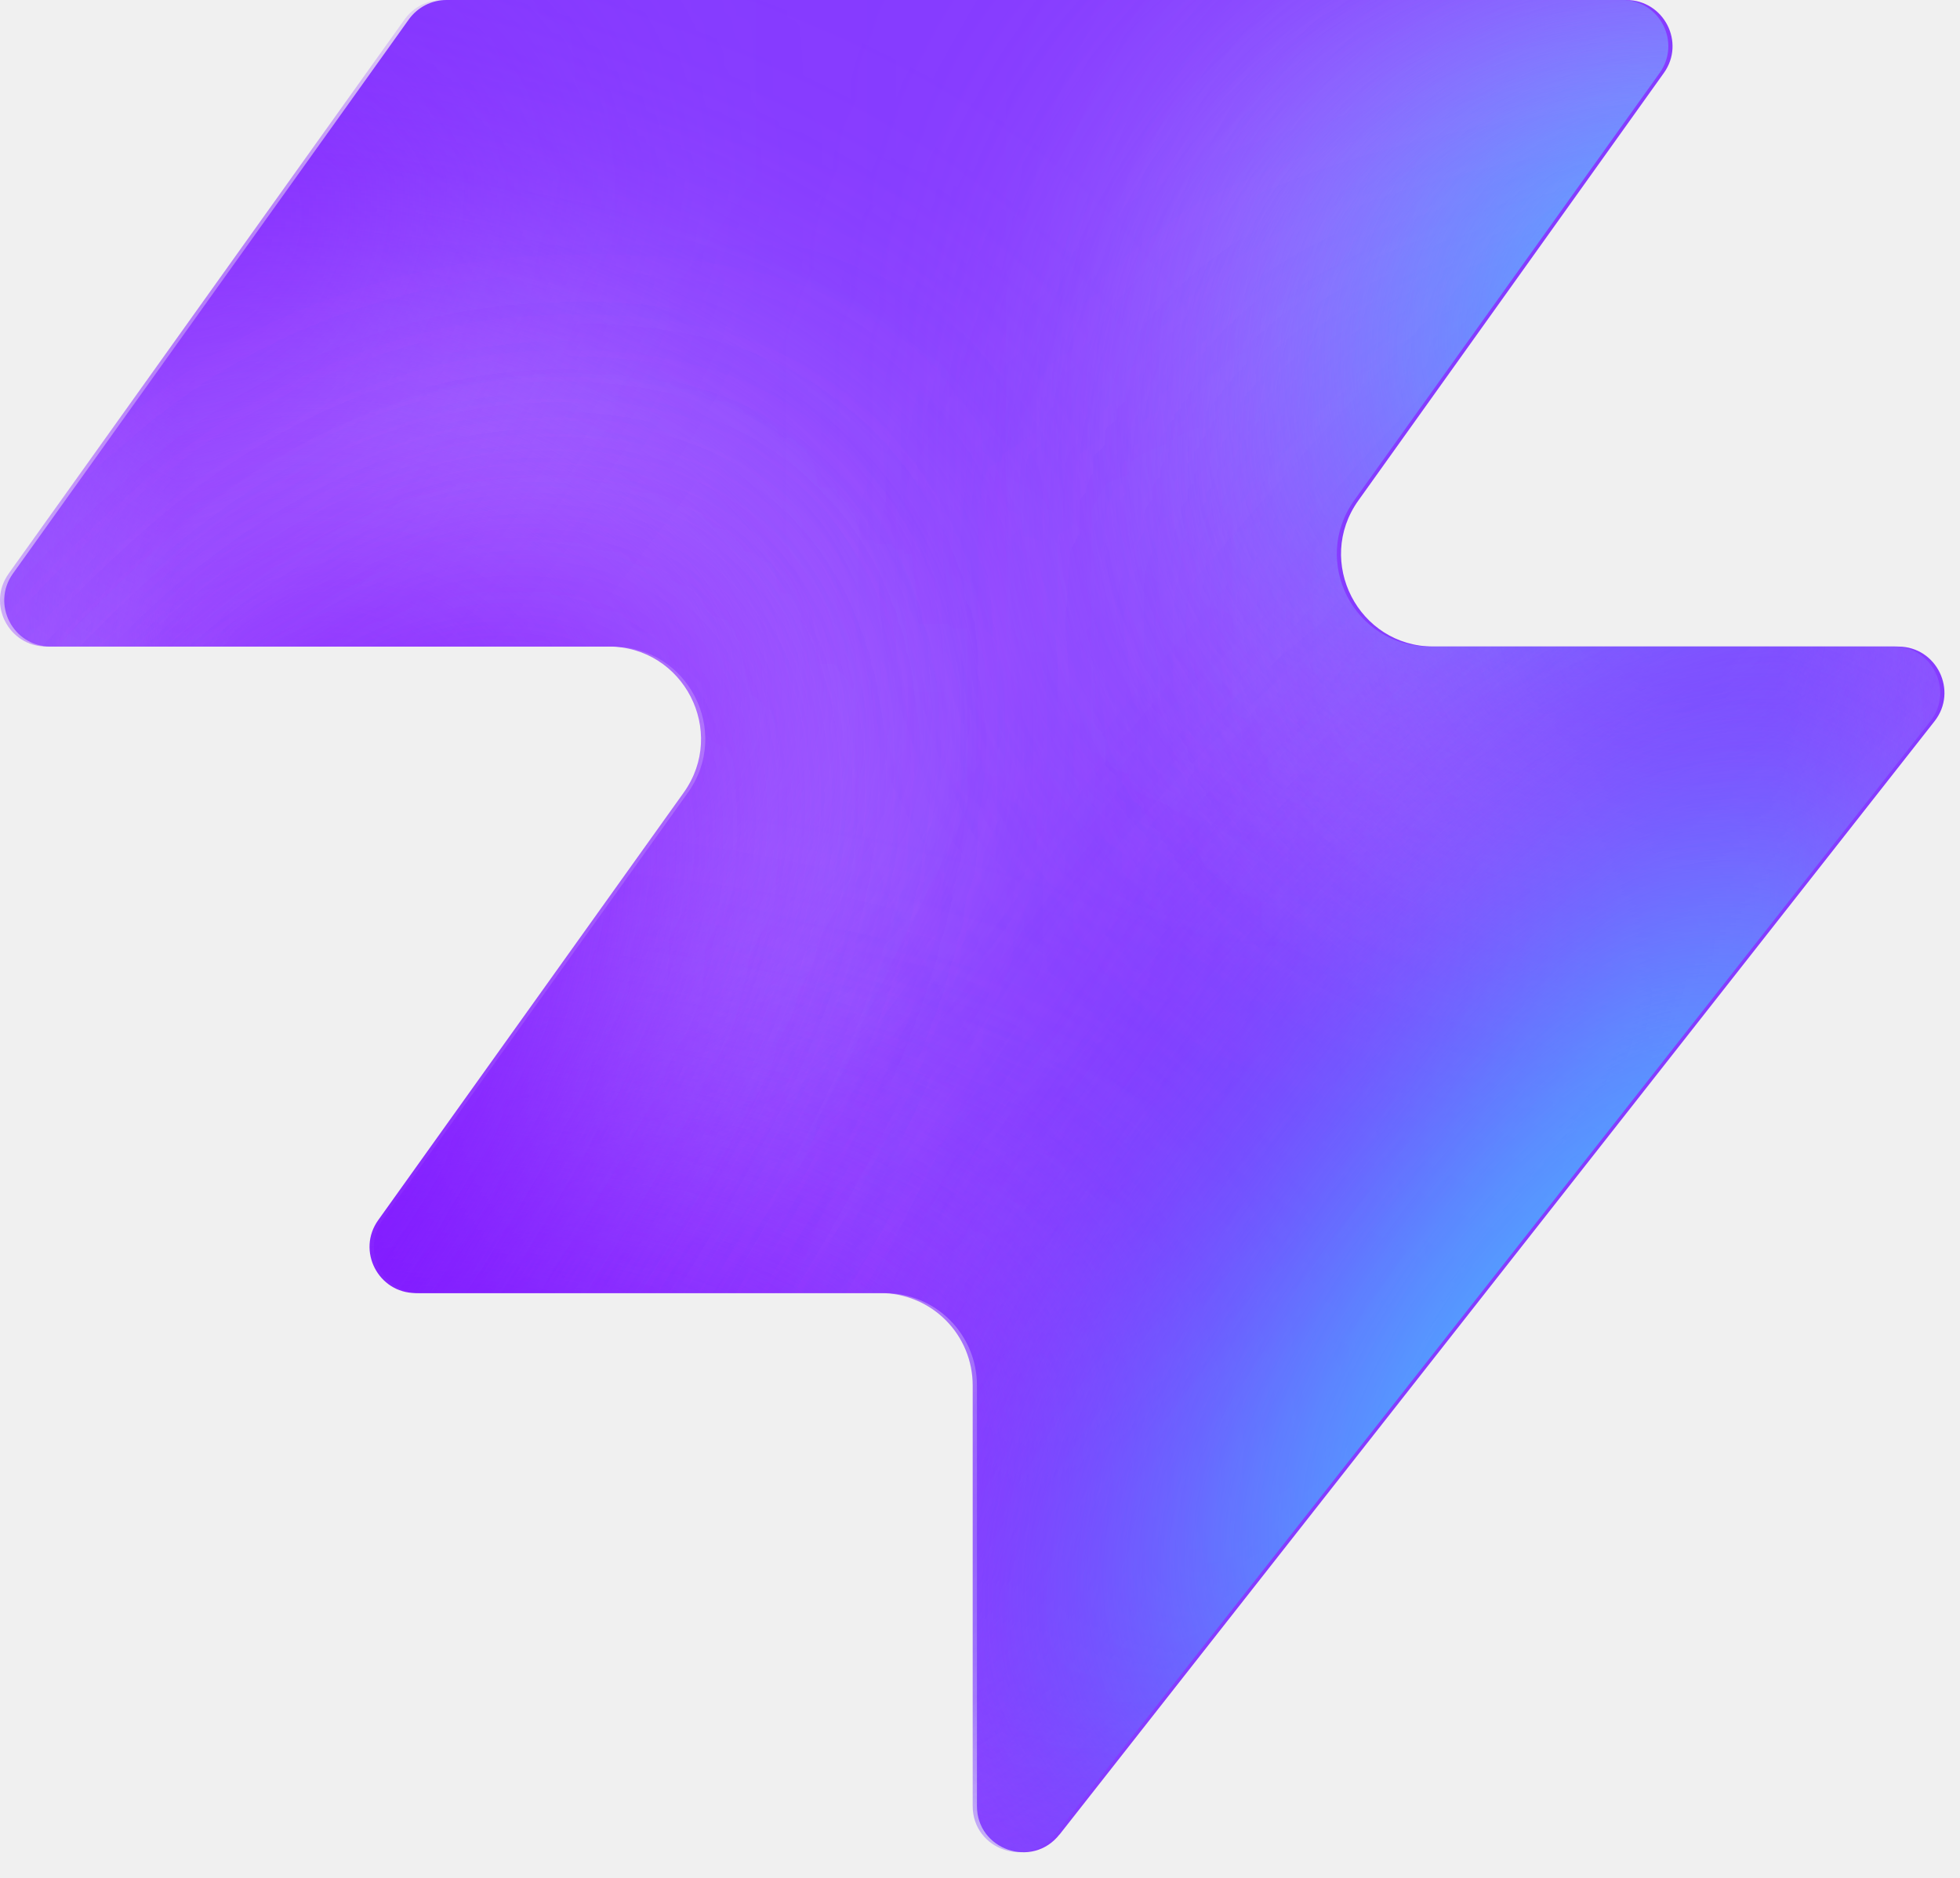
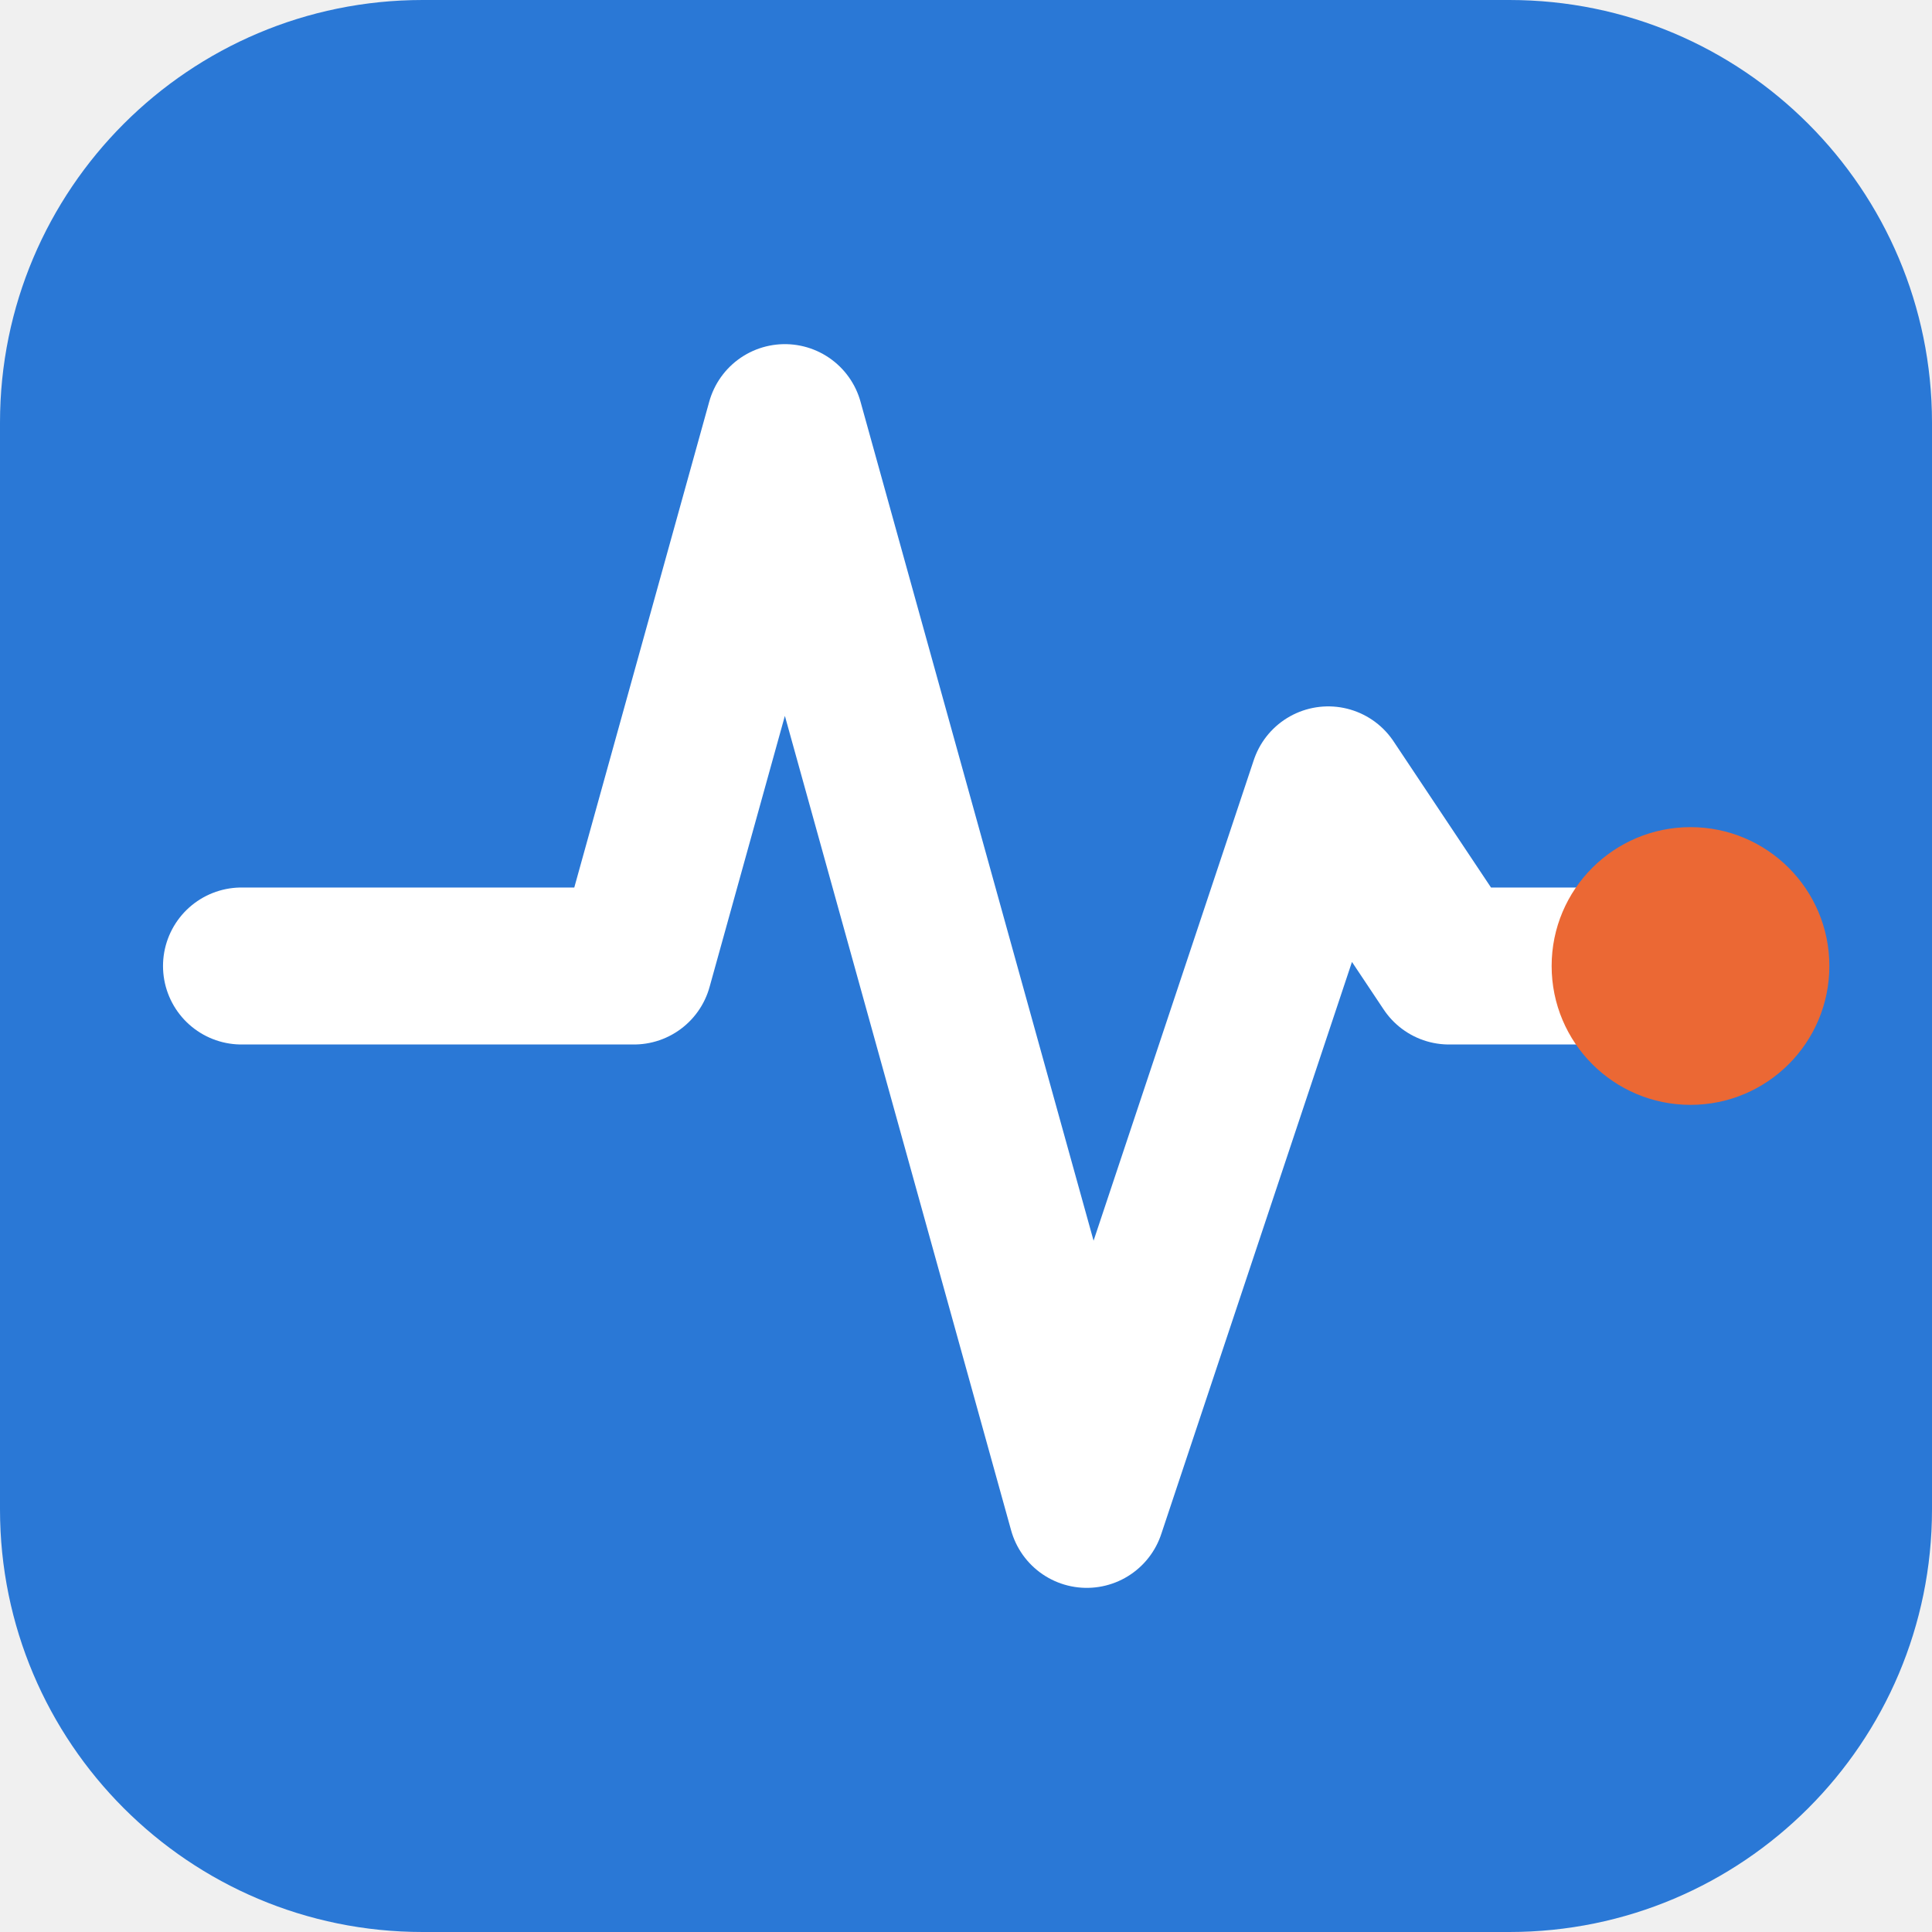
- <svg xmlns="http://www.w3.org/2000/svg" width="48" height="46" fill="none" viewBox="0 0 48 46">
-   <path fill="#863bff" d="M25.946 44.938c-.664.845-2.021.375-2.021-.698V33.937a2.26 2.26 0 0 0-2.262-2.262H10.287c-.92 0-1.456-1.04-.92-1.788l7.48-10.471c1.07-1.497 0-3.578-1.842-3.578H1.237c-.92 0-1.456-1.04-.92-1.788L10.013.474c.214-.297.556-.474.92-.474h28.894c.92 0 1.456 1.04.92 1.788l-7.48 10.471c-1.07 1.498 0 3.579 1.842 3.579h11.377c.943 0 1.473 1.088.89 1.83L25.947 44.94z" style="fill:#863bff;fill:color(display-p3 .525 .23 1);fill-opacity:1" />
-   <mask id="a" width="48" height="46" x="0" y="0" maskUnits="userSpaceOnUse" style="mask-type:alpha">
-     <path fill="#000" d="M25.842 44.938c-.664.844-2.021.375-2.021-.698V33.937a2.26 2.26 0 0 0-2.262-2.262H10.183c-.92 0-1.456-1.04-.92-1.788l7.48-10.471c1.07-1.498 0-3.579-1.842-3.579H1.133c-.92 0-1.456-1.04-.92-1.787L9.91.473c.214-.297.556-.474.92-.474h28.894c.92 0 1.456 1.04.92 1.788l-7.48 10.471c-1.07 1.498 0 3.578 1.842 3.578h11.377c.943 0 1.473 1.088.89 1.832L25.843 44.94z" style="fill:#000;fill-opacity:1" />
-   </mask>
-   <g mask="url(#a)">
-     <g filter="url(#b)">
-       <ellipse cx="5.508" cy="14.704" fill="#ede6ff" rx="5.508" ry="14.704" style="fill:#ede6ff;fill:color(display-p3 .927 .903 1);fill-opacity:1" transform="matrix(.00324 1 1 -.00324 -4.47 31.516)" />
-     </g>
-     <g filter="url(#c)">
-       <ellipse cx="10.399" cy="29.851" fill="#ede6ff" rx="10.399" ry="29.851" style="fill:#ede6ff;fill:color(display-p3 .927 .903 1);fill-opacity:1" transform="matrix(.00324 1 1 -.00324 -39.328 7.883)" />
-     </g>
-     <g filter="url(#d)">
-       <ellipse cx="5.508" cy="30.487" fill="#7e14ff" rx="5.508" ry="30.487" style="fill:#7e14ff;fill:color(display-p3 .492 .077 1);fill-opacity:1" transform="rotate(89.814 -25.913 -14.639)scale(1 -1)" />
-     </g>
-     <g filter="url(#e)">
-       <ellipse cx="5.508" cy="30.599" fill="#7e14ff" rx="5.508" ry="30.599" style="fill:#7e14ff;fill:color(display-p3 .492 .077 1);fill-opacity:1" transform="rotate(89.814 -32.644 -3.334)scale(1 -1)" />
-     </g>
-     <g filter="url(#f)">
-       <ellipse cx="5.508" cy="30.599" fill="#7e14ff" rx="5.508" ry="30.599" style="fill:#7e14ff;fill:color(display-p3 .492 .077 1);fill-opacity:1" transform="matrix(.00324 1 1 -.00324 -34.34 30.47)" />
-     </g>
-     <g filter="url(#g)">
-       <ellipse cx="14.072" cy="22.078" fill="#ede6ff" rx="14.072" ry="22.078" style="fill:#ede6ff;fill:color(display-p3 .927 .903 1);fill-opacity:1" transform="rotate(93.35 24.506 48.493)scale(-1 1)" />
-     </g>
-     <g filter="url(#h)">
-       <ellipse cx="3.47" cy="21.501" fill="#7e14ff" rx="3.47" ry="21.501" style="fill:#7e14ff;fill:color(display-p3 .492 .077 1);fill-opacity:1" transform="rotate(89.009 28.708 47.59)scale(-1 1)" />
-     </g>
-     <g filter="url(#i)">
-       <ellipse cx="3.47" cy="21.501" fill="#7e14ff" rx="3.47" ry="21.501" style="fill:#7e14ff;fill:color(display-p3 .492 .077 1);fill-opacity:1" transform="rotate(89.009 28.708 47.59)scale(-1 1)" />
-     </g>
-     <g filter="url(#j)">
-       <ellipse cx=".387" cy="8.972" fill="#7e14ff" rx="4.407" ry="29.108" style="fill:#7e14ff;fill:color(display-p3 .492 .077 1);fill-opacity:1" transform="rotate(39.51 .387 8.972)" />
-     </g>
-     <g filter="url(#k)">
-       <ellipse cx="47.523" cy="-6.092" fill="#7e14ff" rx="4.407" ry="29.108" style="fill:#7e14ff;fill:color(display-p3 .492 .077 1);fill-opacity:1" transform="rotate(37.892 47.523 -6.092)" />
-     </g>
-     <g filter="url(#l)">
-       <ellipse cx="41.412" cy="6.333" fill="#47bfff" rx="5.971" ry="9.665" style="fill:#47bfff;fill:color(display-p3 .28 .748 1);fill-opacity:1" transform="rotate(37.892 41.412 6.333)" />
-     </g>
-     <g filter="url(#m)">
-       <ellipse cx="-1.879" cy="38.332" fill="#7e14ff" rx="4.407" ry="29.108" style="fill:#7e14ff;fill:color(display-p3 .492 .077 1);fill-opacity:1" transform="rotate(37.892 -1.88 38.332)" />
-     </g>
-     <g filter="url(#n)">
-       <ellipse cx="-1.879" cy="38.332" fill="#7e14ff" rx="4.407" ry="29.108" style="fill:#7e14ff;fill:color(display-p3 .492 .077 1);fill-opacity:1" transform="rotate(37.892 -1.88 38.332)" />
-     </g>
-     <g filter="url(#o)">
-       <ellipse cx="35.651" cy="29.907" fill="#7e14ff" rx="4.407" ry="29.108" style="fill:#7e14ff;fill:color(display-p3 .492 .077 1);fill-opacity:1" transform="rotate(37.892 35.651 29.907)" />
-     </g>
-     <g filter="url(#p)">
-       <ellipse cx="38.418" cy="32.4" fill="#47bfff" rx="5.971" ry="15.297" style="fill:#47bfff;fill:color(display-p3 .28 .748 1);fill-opacity:1" transform="rotate(37.892 38.418 32.4)" />
-     </g>
-   </g>
-   <defs>
-     <filter id="b" width="60.045" height="41.654" x="-19.77" y="16.149" color-interpolation-filters="sRGB" filterUnits="userSpaceOnUse">
-       <feFlood flood-opacity="0" result="BackgroundImageFix" />
-       <feBlend in="SourceGraphic" in2="BackgroundImageFix" result="shape" />
-       <feGaussianBlur result="effect1_foregroundBlur_2002_17158" stdDeviation="7.659" />
-     </filter>
-     <filter id="c" width="90.34" height="51.437" x="-54.613" y="-7.533" color-interpolation-filters="sRGB" filterUnits="userSpaceOnUse">
-       <feFlood flood-opacity="0" result="BackgroundImageFix" />
-       <feBlend in="SourceGraphic" in2="BackgroundImageFix" result="shape" />
-       <feGaussianBlur result="effect1_foregroundBlur_2002_17158" stdDeviation="7.659" />
-     </filter>
-     <filter id="d" width="79.355" height="29.4" x="-49.64" y="2.03" color-interpolation-filters="sRGB" filterUnits="userSpaceOnUse">
-       <feFlood flood-opacity="0" result="BackgroundImageFix" />
-       <feBlend in="SourceGraphic" in2="BackgroundImageFix" result="shape" />
-       <feGaussianBlur result="effect1_foregroundBlur_2002_17158" stdDeviation="4.596" />
-     </filter>
-     <filter id="e" width="79.579" height="29.4" x="-45.045" y="20.029" color-interpolation-filters="sRGB" filterUnits="userSpaceOnUse">
-       <feFlood flood-opacity="0" result="BackgroundImageFix" />
-       <feBlend in="SourceGraphic" in2="BackgroundImageFix" result="shape" />
-       <feGaussianBlur result="effect1_foregroundBlur_2002_17158" stdDeviation="4.596" />
-     </filter>
-     <filter id="f" width="79.579" height="29.4" x="-43.513" y="21.178" color-interpolation-filters="sRGB" filterUnits="userSpaceOnUse">
-       <feFlood flood-opacity="0" result="BackgroundImageFix" />
-       <feBlend in="SourceGraphic" in2="BackgroundImageFix" result="shape" />
-       <feGaussianBlur result="effect1_foregroundBlur_2002_17158" stdDeviation="4.596" />
-     </filter>
-     <filter id="g" width="74.749" height="58.852" x="15.756" y="-17.901" color-interpolation-filters="sRGB" filterUnits="userSpaceOnUse">
-       <feFlood flood-opacity="0" result="BackgroundImageFix" />
-       <feBlend in="SourceGraphic" in2="BackgroundImageFix" result="shape" />
-       <feGaussianBlur result="effect1_foregroundBlur_2002_17158" stdDeviation="7.659" />
-     </filter>
-     <filter id="h" width="61.377" height="25.362" x="23.548" y="2.284" color-interpolation-filters="sRGB" filterUnits="userSpaceOnUse">
-       <feFlood flood-opacity="0" result="BackgroundImageFix" />
-       <feBlend in="SourceGraphic" in2="BackgroundImageFix" result="shape" />
-       <feGaussianBlur result="effect1_foregroundBlur_2002_17158" stdDeviation="4.596" />
-     </filter>
-     <filter id="i" width="61.377" height="25.362" x="23.548" y="2.284" color-interpolation-filters="sRGB" filterUnits="userSpaceOnUse">
-       <feFlood flood-opacity="0" result="BackgroundImageFix" />
-       <feBlend in="SourceGraphic" in2="BackgroundImageFix" result="shape" />
-       <feGaussianBlur result="effect1_foregroundBlur_2002_17158" stdDeviation="4.596" />
-     </filter>
-     <filter id="j" width="56.045" height="63.649" x="-27.636" y="-22.853" color-interpolation-filters="sRGB" filterUnits="userSpaceOnUse">
-       <feFlood flood-opacity="0" result="BackgroundImageFix" />
-       <feBlend in="SourceGraphic" in2="BackgroundImageFix" result="shape" />
-       <feGaussianBlur result="effect1_foregroundBlur_2002_17158" stdDeviation="4.596" />
-     </filter>
-     <filter id="k" width="54.814" height="64.646" x="20.116" y="-38.415" color-interpolation-filters="sRGB" filterUnits="userSpaceOnUse">
-       <feFlood flood-opacity="0" result="BackgroundImageFix" />
-       <feBlend in="SourceGraphic" in2="BackgroundImageFix" result="shape" />
-       <feGaussianBlur result="effect1_foregroundBlur_2002_17158" stdDeviation="4.596" />
-     </filter>
-     <filter id="l" width="33.541" height="35.313" x="24.641" y="-11.323" color-interpolation-filters="sRGB" filterUnits="userSpaceOnUse">
-       <feFlood flood-opacity="0" result="BackgroundImageFix" />
-       <feBlend in="SourceGraphic" in2="BackgroundImageFix" result="shape" />
-       <feGaussianBlur result="effect1_foregroundBlur_2002_17158" stdDeviation="4.596" />
-     </filter>
-     <filter id="m" width="54.814" height="64.646" x="-29.286" y="6.009" color-interpolation-filters="sRGB" filterUnits="userSpaceOnUse">
-       <feFlood flood-opacity="0" result="BackgroundImageFix" />
-       <feBlend in="SourceGraphic" in2="BackgroundImageFix" result="shape" />
-       <feGaussianBlur result="effect1_foregroundBlur_2002_17158" stdDeviation="4.596" />
-     </filter>
-     <filter id="n" width="54.814" height="64.646" x="-29.286" y="6.009" color-interpolation-filters="sRGB" filterUnits="userSpaceOnUse">
-       <feFlood flood-opacity="0" result="BackgroundImageFix" />
-       <feBlend in="SourceGraphic" in2="BackgroundImageFix" result="shape" />
-       <feGaussianBlur result="effect1_foregroundBlur_2002_17158" stdDeviation="4.596" />
-     </filter>
-     <filter id="o" width="54.814" height="64.646" x="8.244" y="-2.416" color-interpolation-filters="sRGB" filterUnits="userSpaceOnUse">
-       <feFlood flood-opacity="0" result="BackgroundImageFix" />
-       <feBlend in="SourceGraphic" in2="BackgroundImageFix" result="shape" />
-       <feGaussianBlur result="effect1_foregroundBlur_2002_17158" stdDeviation="4.596" />
-     </filter>
-     <filter id="p" width="39.409" height="43.623" x="18.713" y="10.588" color-interpolation-filters="sRGB" filterUnits="userSpaceOnUse">
-       <feFlood flood-opacity="0" result="BackgroundImageFix" />
-       <feBlend in="SourceGraphic" in2="BackgroundImageFix" result="shape" />
-       <feGaussianBlur result="effect1_foregroundBlur_2002_17158" stdDeviation="4.596" />
-     </filter>
-   </defs>
+ <svg xmlns="http://www.w3.org/2000/svg" viewBox="0 0 32 32">
+   <rect width="32" height="32" rx="7" fill="#2a78d6" />
+   <path d="M4 16h6.5l2.5-9 5 18 4-12 2 3H28" fill="none" stroke="white" stroke-width="2.6" stroke-linecap="round" stroke-linejoin="round" />
+   <circle cx="28" cy="16" r="2.3" fill="#eb6834" />
</svg>
